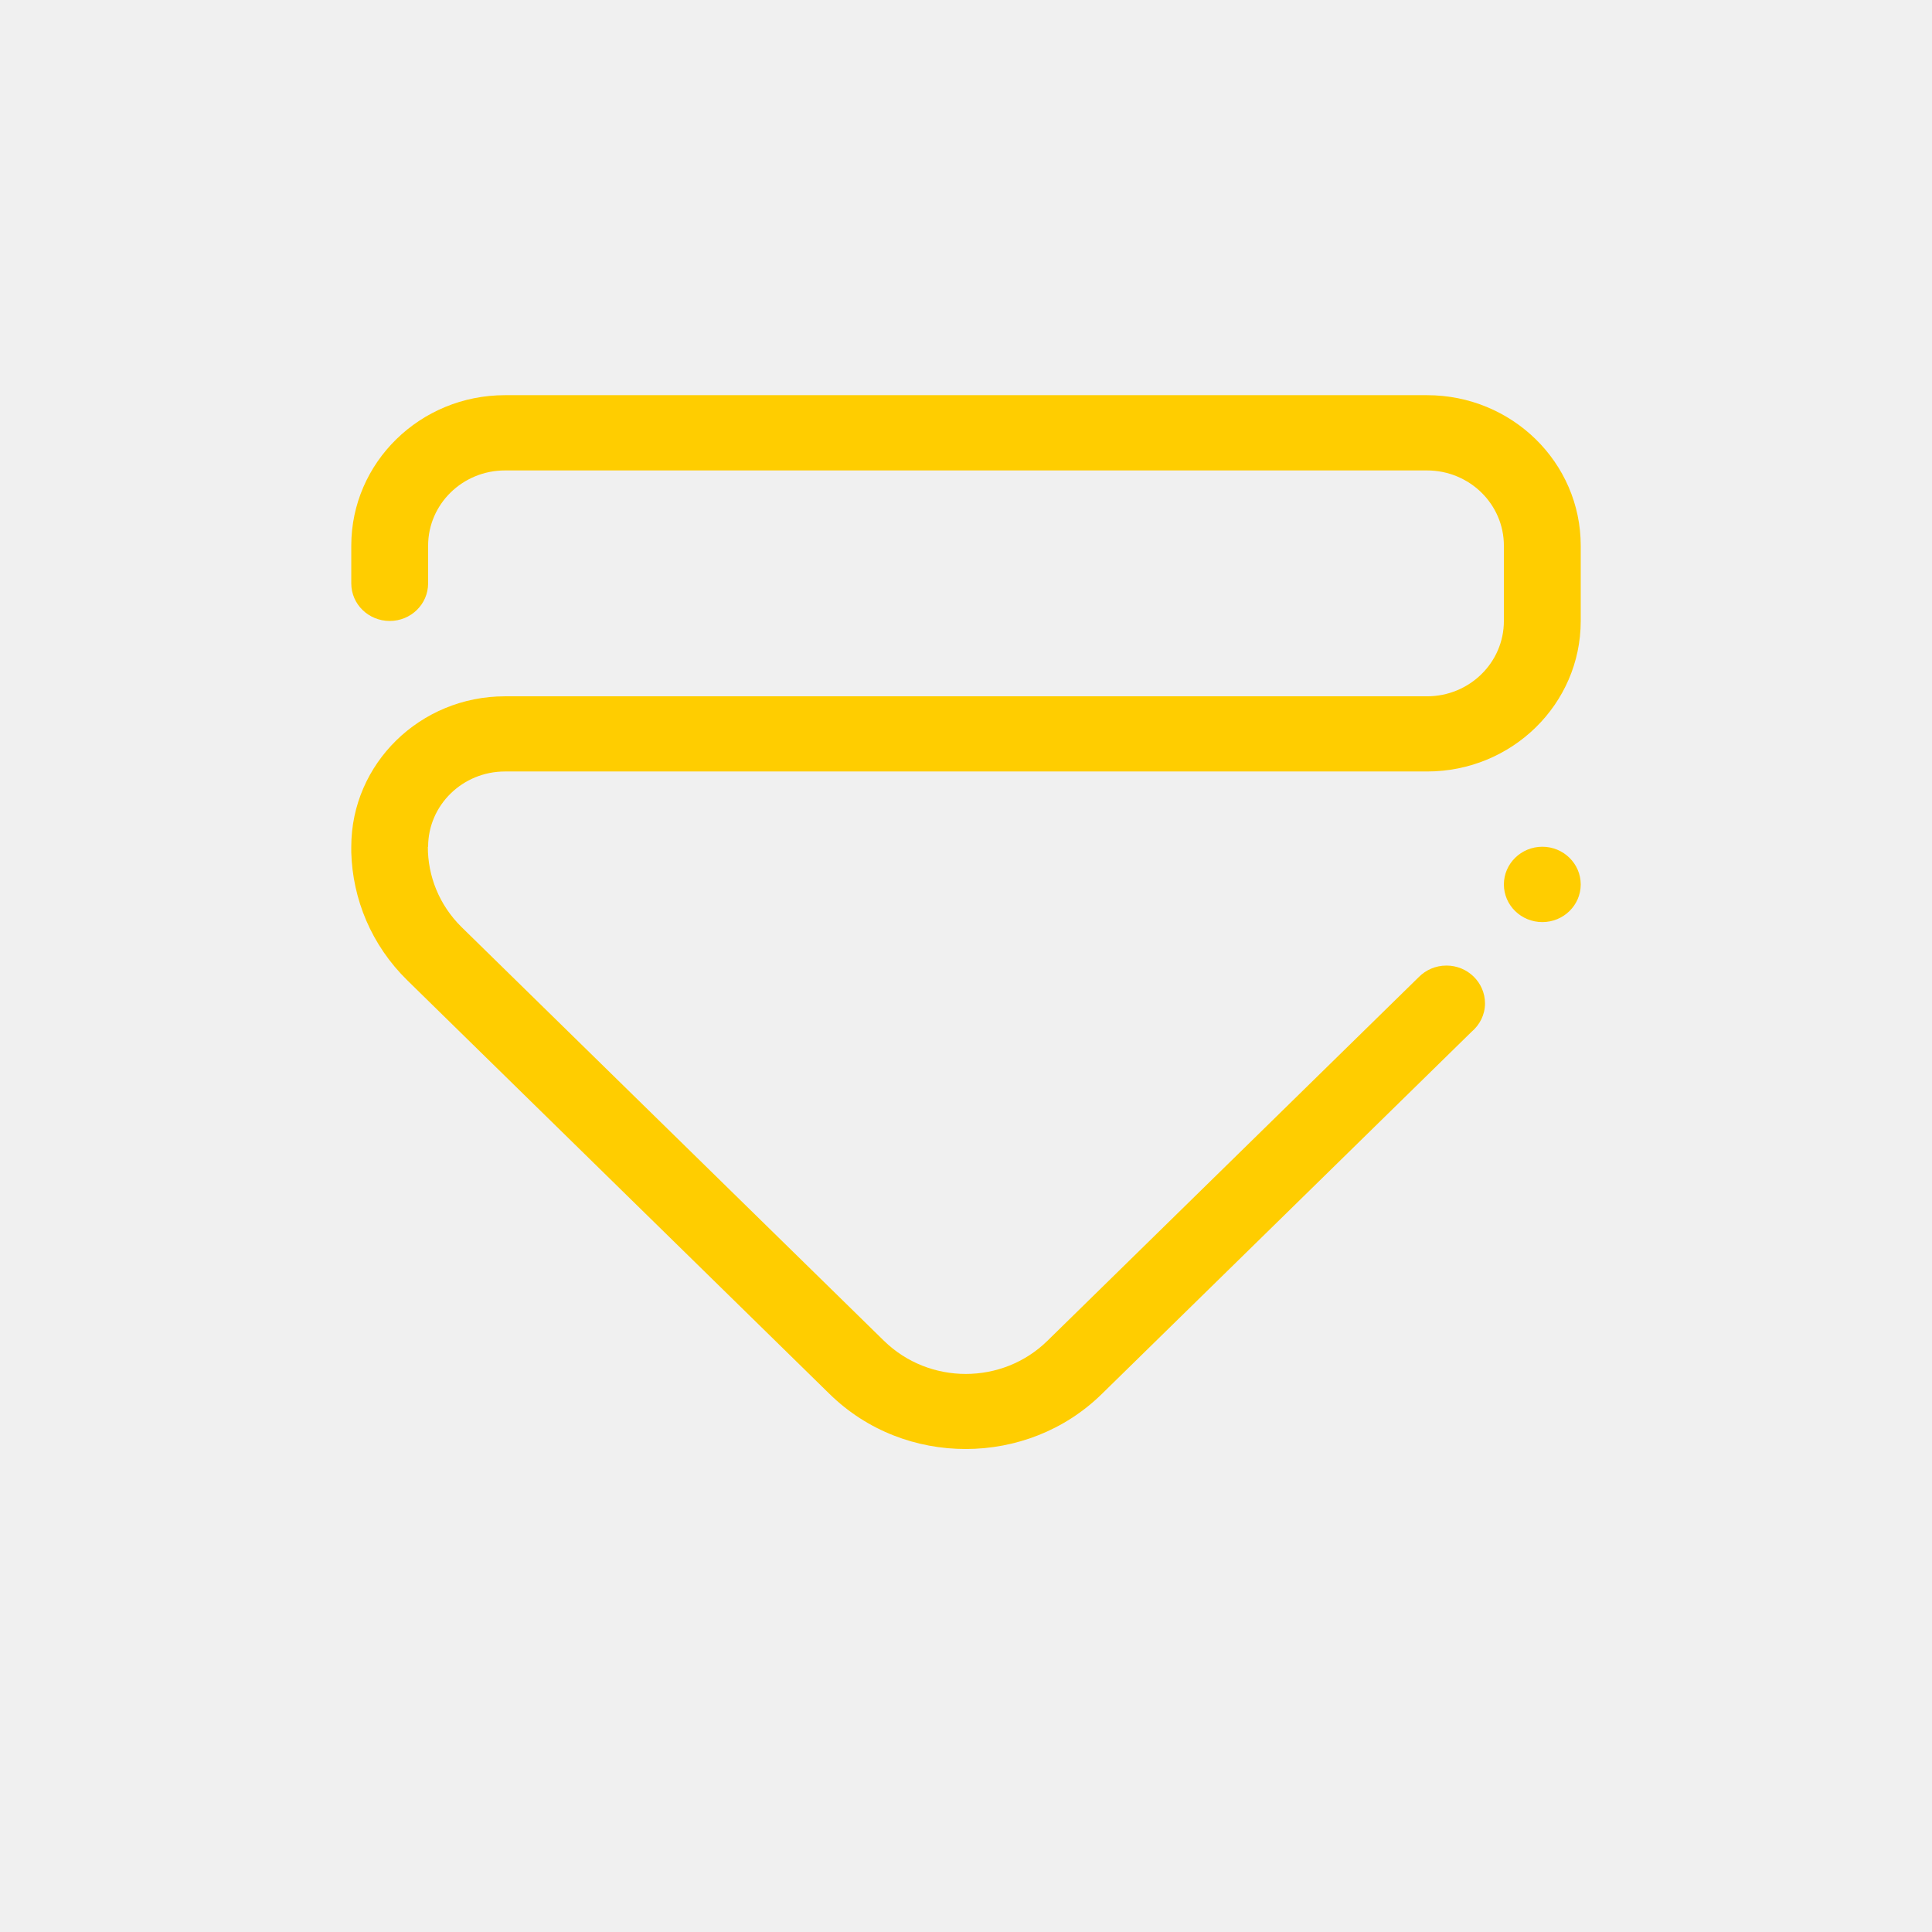
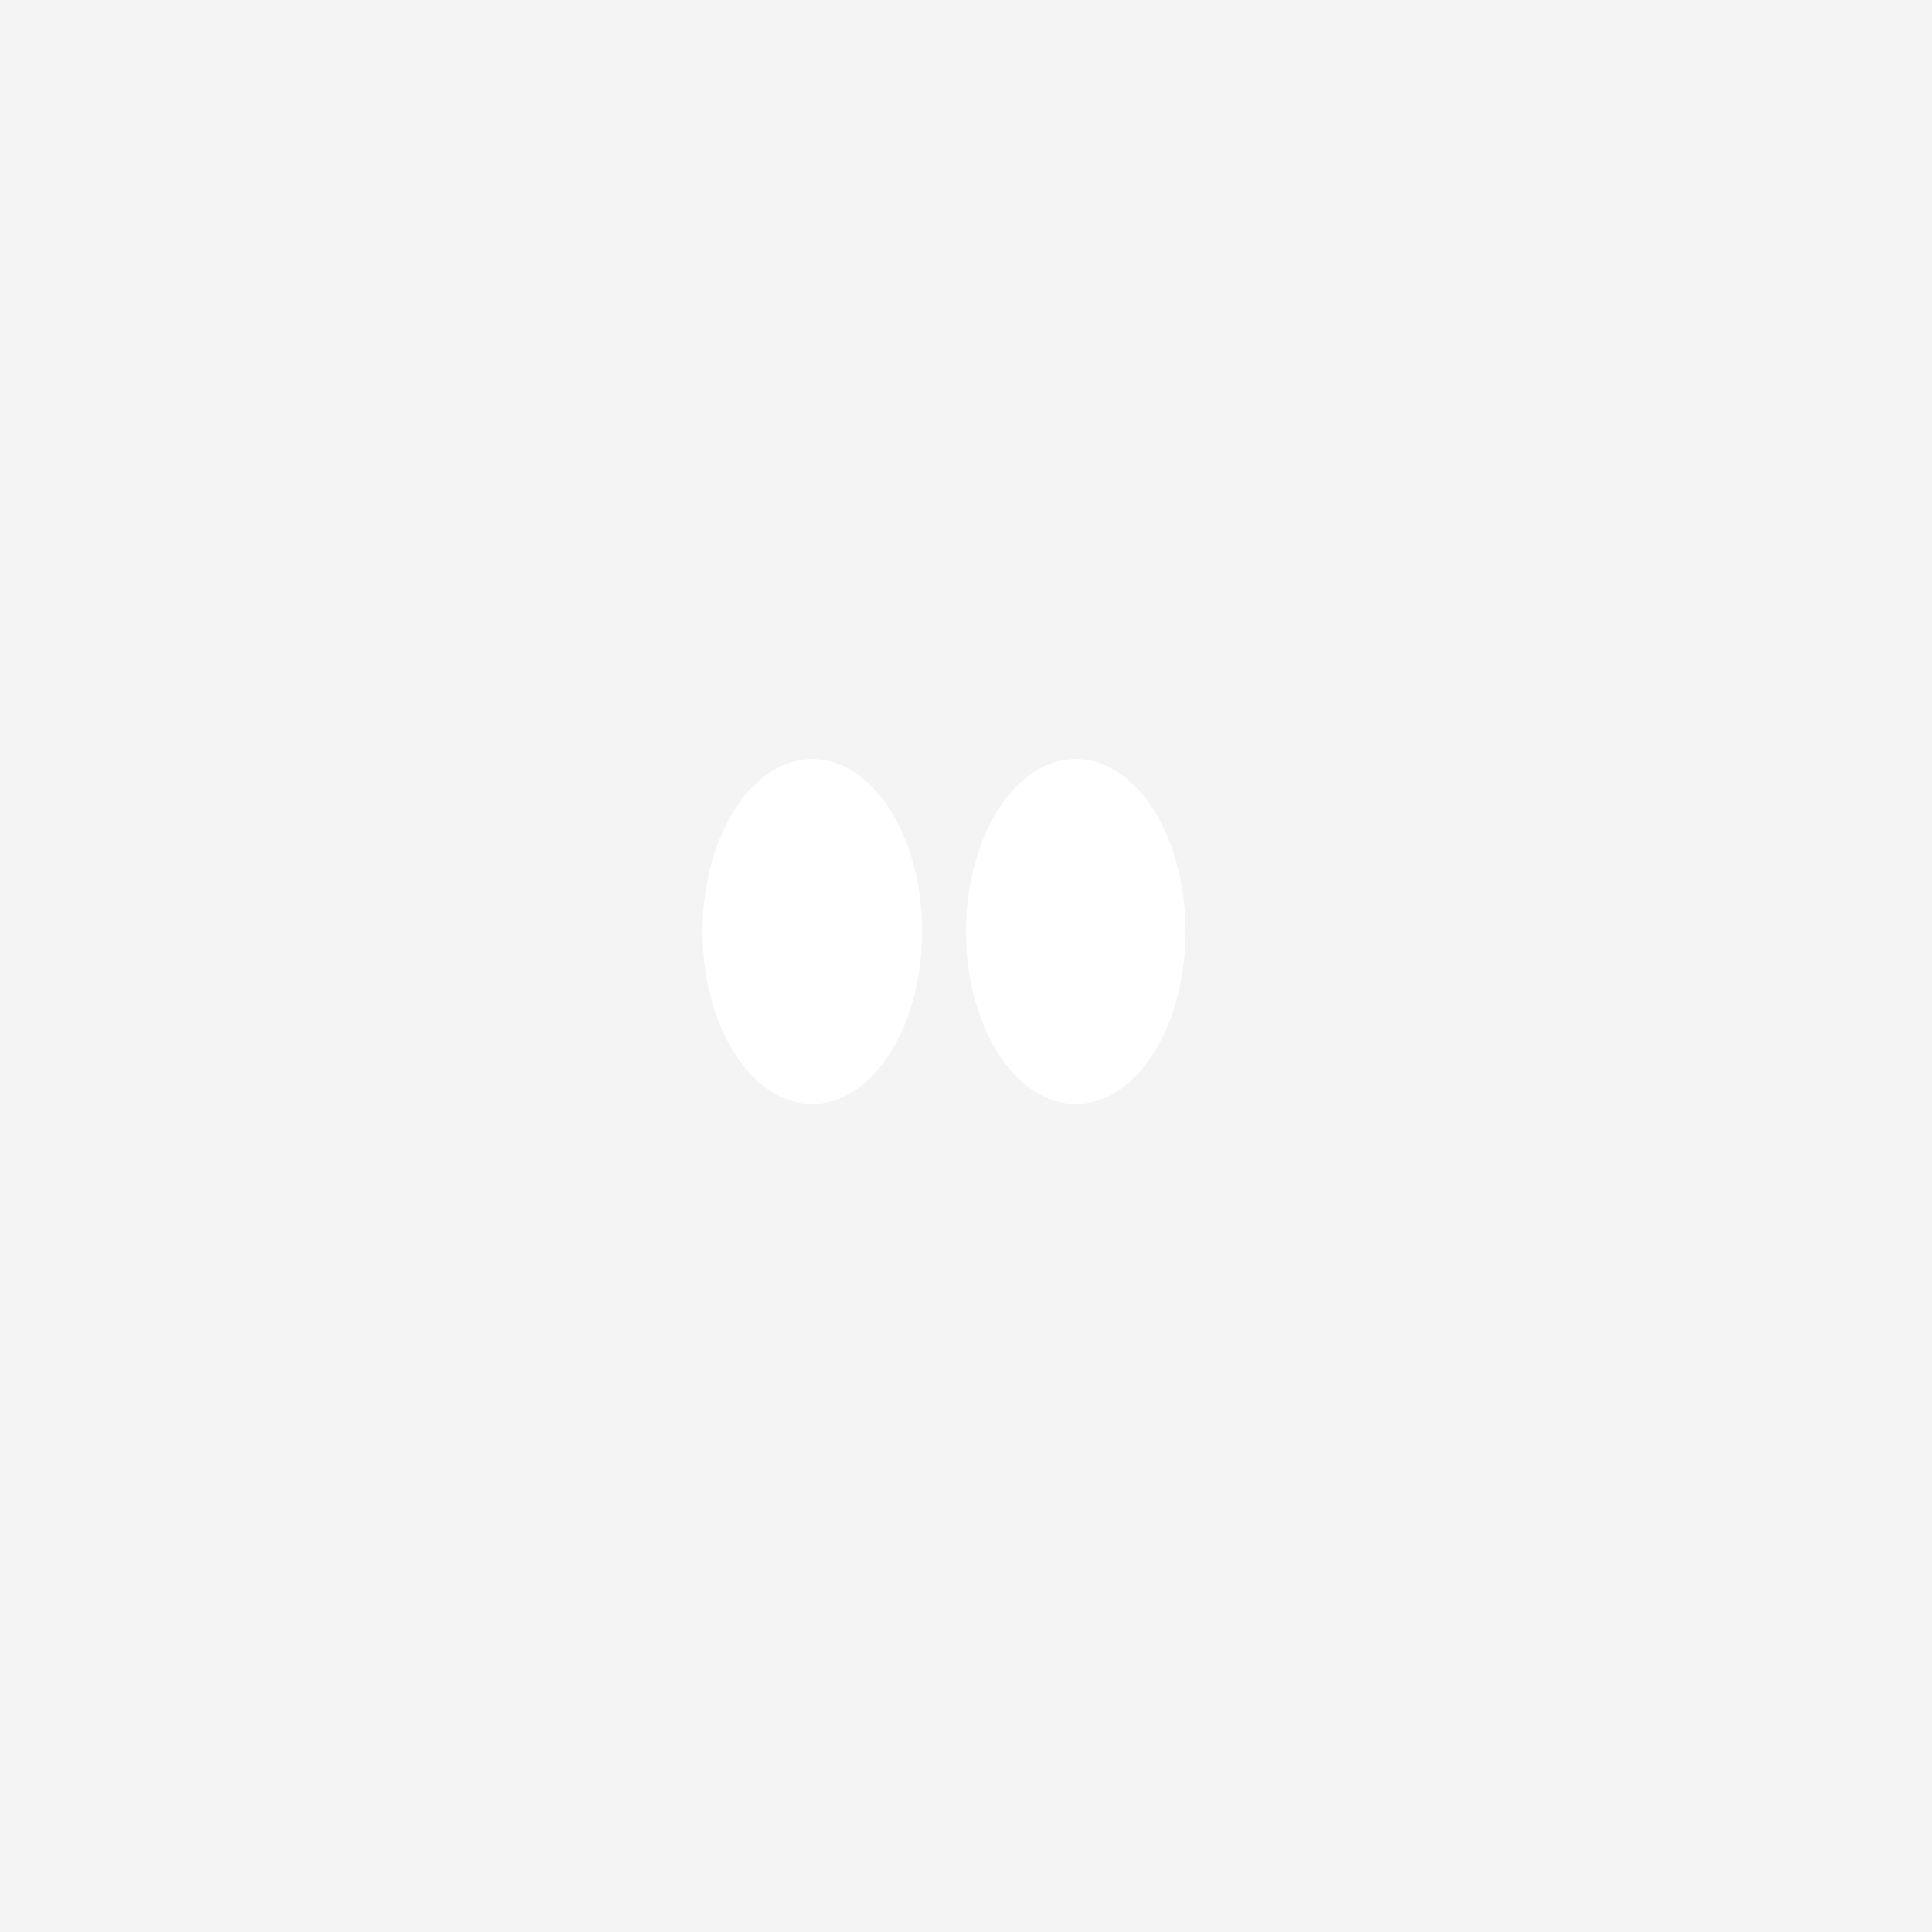
<svg xmlns="http://www.w3.org/2000/svg" viewBox="0 0 50 50" version="1.2" baseProfile="tiny">
  <defs>
</defs>
  <g fill="none" stroke="black" stroke-width="1" fill-rule="evenodd" stroke-linecap="square" stroke-linejoin="bevel">
-     <g fill="#000000" fill-opacity="1" stroke="none" transform="matrix(2.27273,0,0,2.27273,0,0)" font-family="FuraCode Nerd Font" font-size="10" font-weight="400" font-style="normal" opacity="0.001">
-       <rect x="0" y="0" width="22" height="22" />
+     <g fill="#ffffff" fill-opacity="1" stroke="none" transform="matrix(4.97306,0,0,5.90551,-2.63158,117.188)" font-family="FuraCode Nerd Font" font-size="10" font-weight="400" font-style="normal" opacity="0.25">
+       <rect x="0.529" y="-19.844" width="10.054" height="8.467" />
    </g>
-     <g fill="#ffcd00" fill-opacity="1" stroke="none" transform="matrix(2.27273,0,0,2.27273,0,0)" font-family="FuraCode Nerd Font" font-size="10" font-weight="400" font-style="normal">
-       <path vector-effect="none" fill-rule="evenodd" d="M4,9.642 C4,8.696 4.784,7.929 5.75,7.929 L16.25,7.929 C16.733,7.929 17.125,7.545 17.125,7.071 L17.125,6.214 C17.125,5.741 16.733,5.357 16.25,5.357 L5.75,5.357 C5.267,5.357 4.875,5.741 4.875,6.214 L4.875,6.643 C4.875,6.88 4.679,7.071 4.438,7.071 C4.196,7.071 4,6.88 4,6.643 L4,6.214 C4,5.267 4.784,4.5 5.75,4.5 L16.25,4.5 C17.217,4.5 18,5.267 18,6.214 L18,7.071 C18,8.018 17.217,8.785 16.25,8.785 L16.148,8.785 L5.75,8.785 C5.267,8.785 4.875,9.169 4.875,9.642 L4.872,9.642 C4.871,9.974 5,10.305 5.257,10.558 L10.066,15.268 C10.581,15.771 11.414,15.771 11.927,15.268 L16.156,11.126 C16.236,11.045 16.347,10.995 16.471,10.995 C16.713,10.995 16.91,11.188 16.91,11.426 C16.91,11.555 16.85,11.67 16.757,11.749 L12.547,15.873 C12.12,16.292 11.56,16.499 11,16.5 C10.438,16.501 9.875,16.294 9.446,15.873 L4.64,11.165 C4.227,10.761 4.015,10.236 4,9.706 C4,9.688 4,9.668 4,9.642 L4,9.642 M17.563,9.642 C17.804,9.642 18,9.835 18,10.071 C18,10.308 17.804,10.5 17.563,10.5 C17.321,10.5 17.125,10.308 17.125,10.071 C17.125,9.835 17.321,9.642 17.563,9.642 " />
+     <g fill="#ffffff" fill-opacity="1" stroke="none" transform="matrix(1.13636,0,0,1.78571,1.13636,8.37054e-06)" font-family="FuraCode Nerd Font" font-size="10" font-weight="400" font-style="normal">
+       <circle cx="17.5" cy="13.5" r="2.5" />
+     </g>
+     <g fill="#ffffff" fill-opacity="1" stroke="none" transform="matrix(1.13636,0,0,1.78571,1.13636,8.37054e-06)" font-family="FuraCode Nerd Font" font-size="10" font-weight="400" font-style="normal">
+       <circle cx="23.5" cy="13.5" r="2.5" />
    </g>
    <g fill="none" stroke="#000000" stroke-opacity="1" stroke-width="1" stroke-linecap="square" stroke-linejoin="bevel" transform="matrix(1,0,0,1,0,0)" font-family="FuraCode Nerd Font" font-size="10" font-weight="400" font-style="normal">
</g>
  </g>
</svg>
